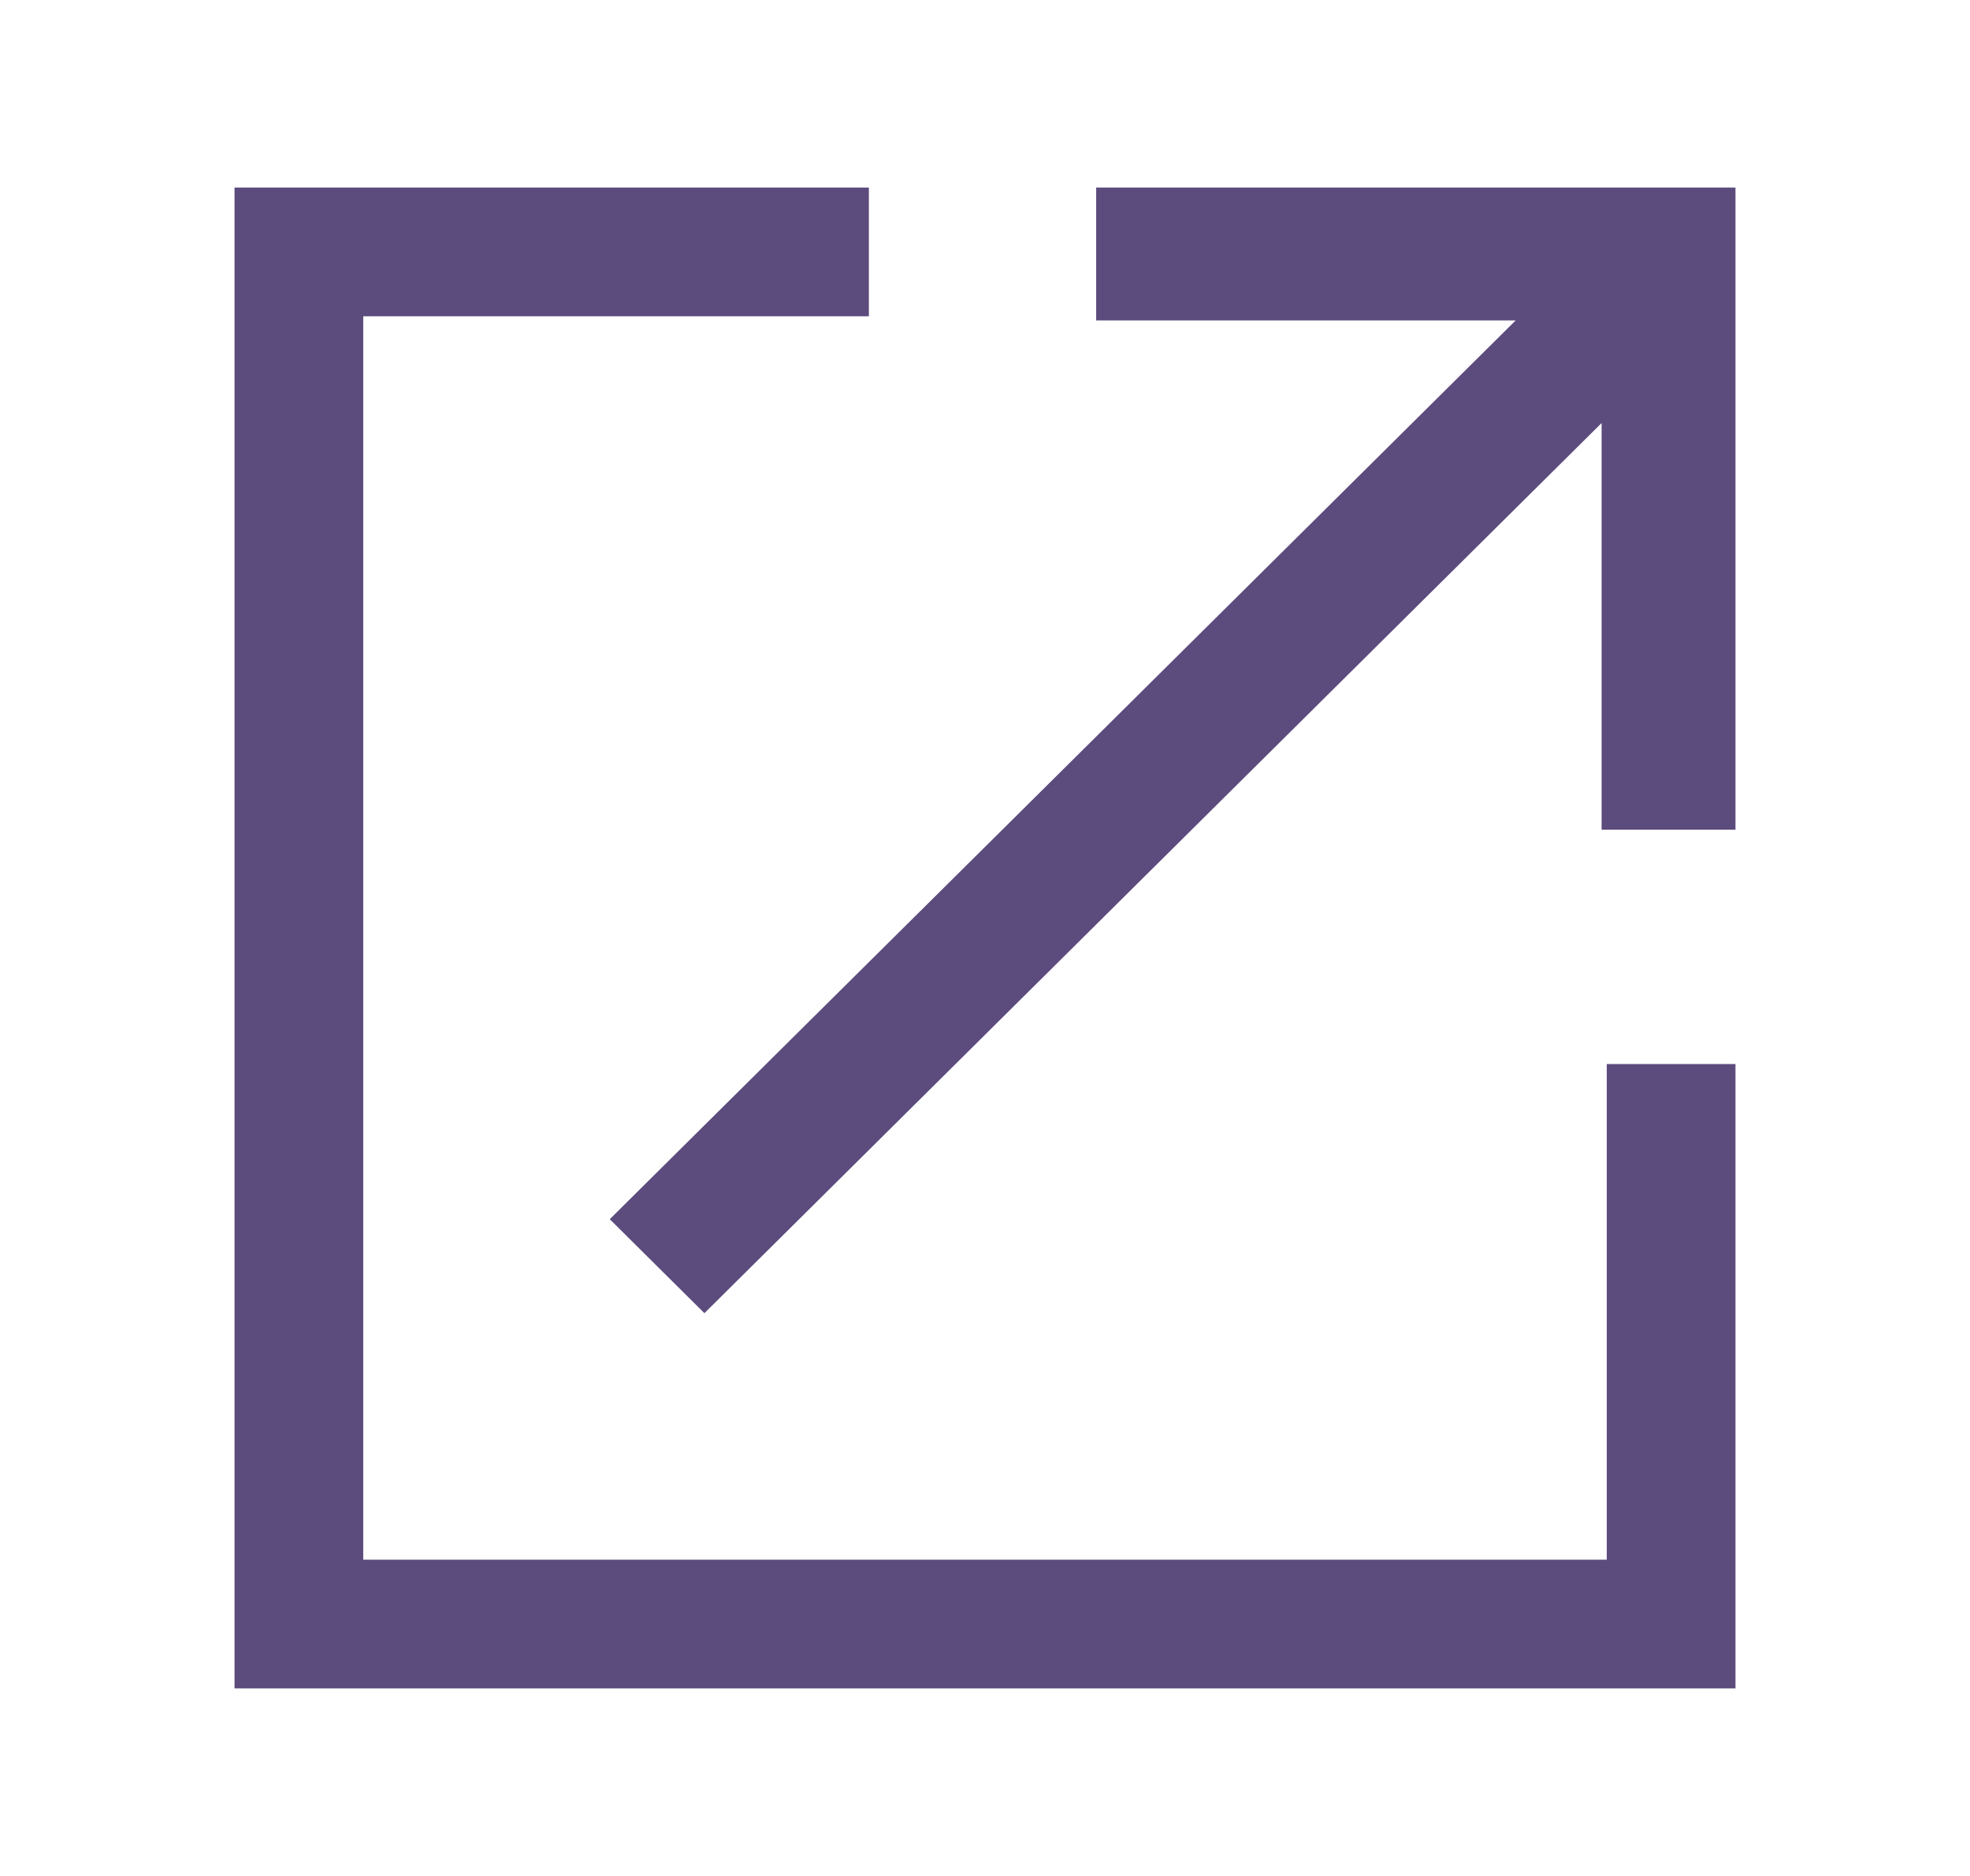
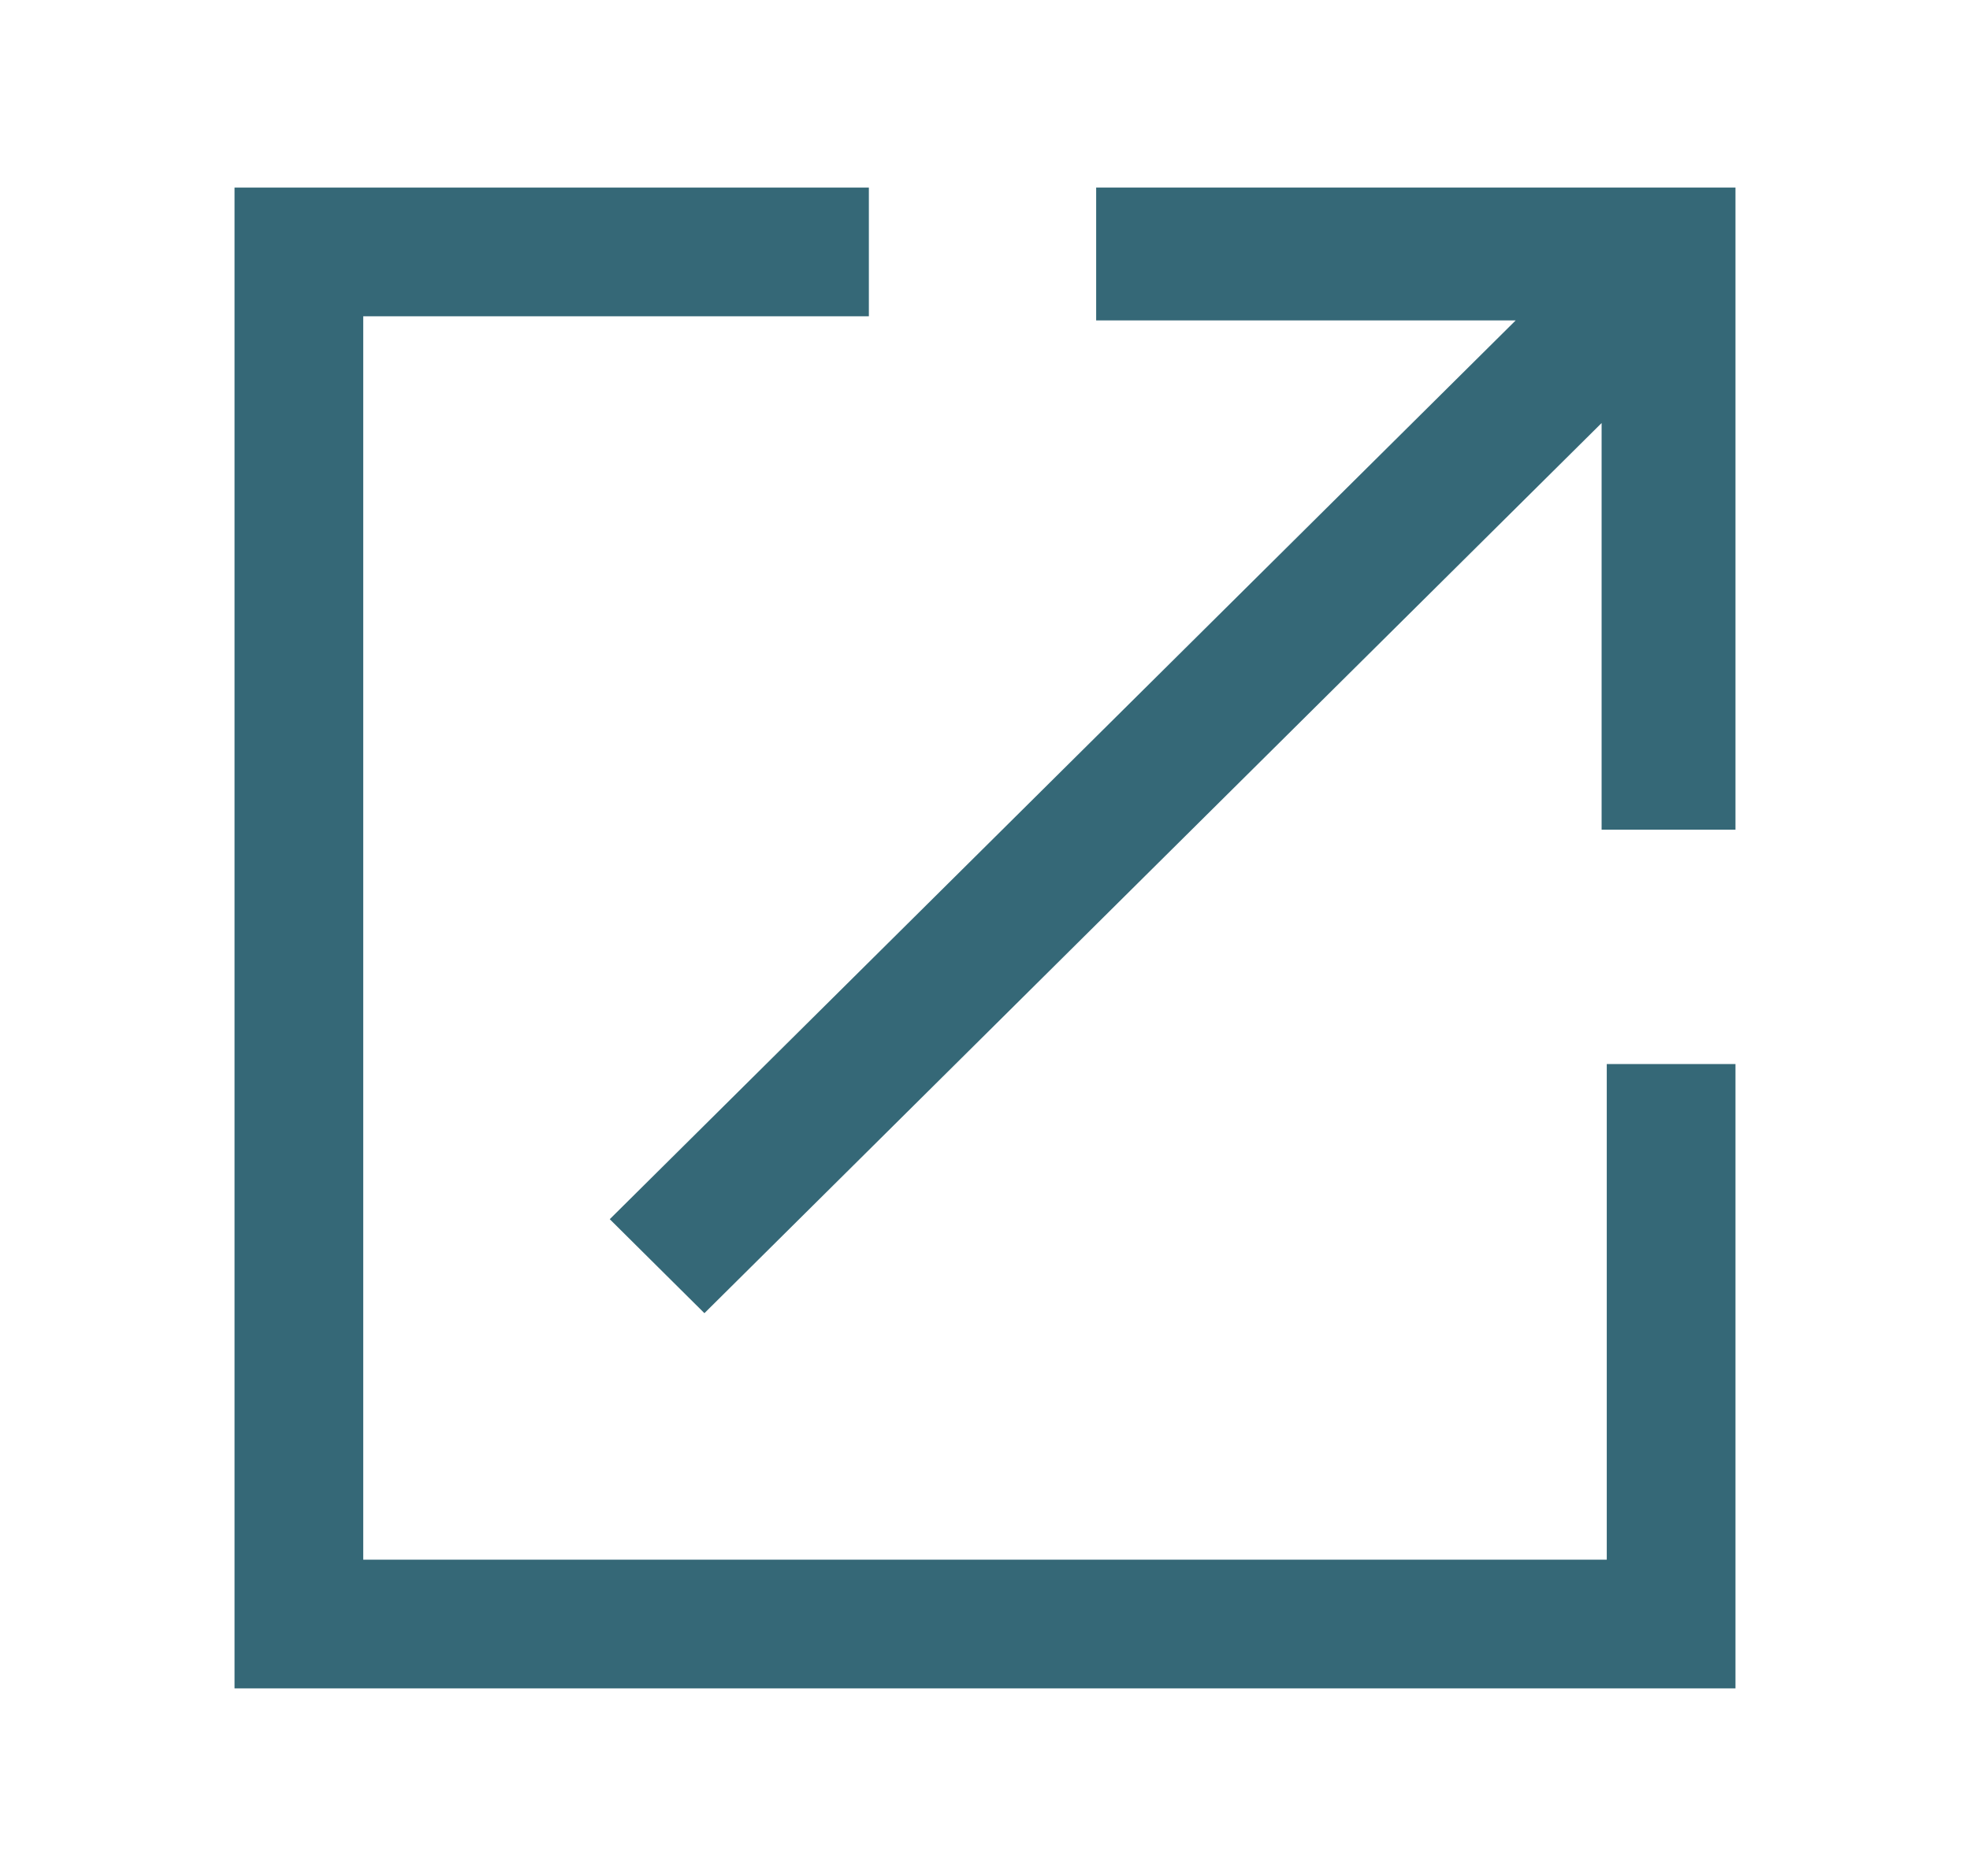
<svg xmlns="http://www.w3.org/2000/svg" width="21" height="20" viewBox="0 0 21 20" fill="none">
-   <path d="M11.685 2V3.416H16.157L6.5 12.998L7.509 14L17.073 4.51V8.845H18.5V2H11.685Z" fill="#5C4B7D" />
-   <path d="M17.128 11.344V16.628H3.872V3.372H9.262V2H2.5V18H18.5V11.344H17.128Z" fill="#5C4B7D" />
+   <path d="M11.685 2V3.416H16.157L6.5 12.998L7.509 14L17.073 4.51V8.845H18.5V2H11.685Z" fill="#356877" />
+   <path d="M17.128 11.344V16.628H3.872V3.372H9.262V2H2.5V18H18.5V11.344H17.128Z" fill="#356877" />
</svg>
